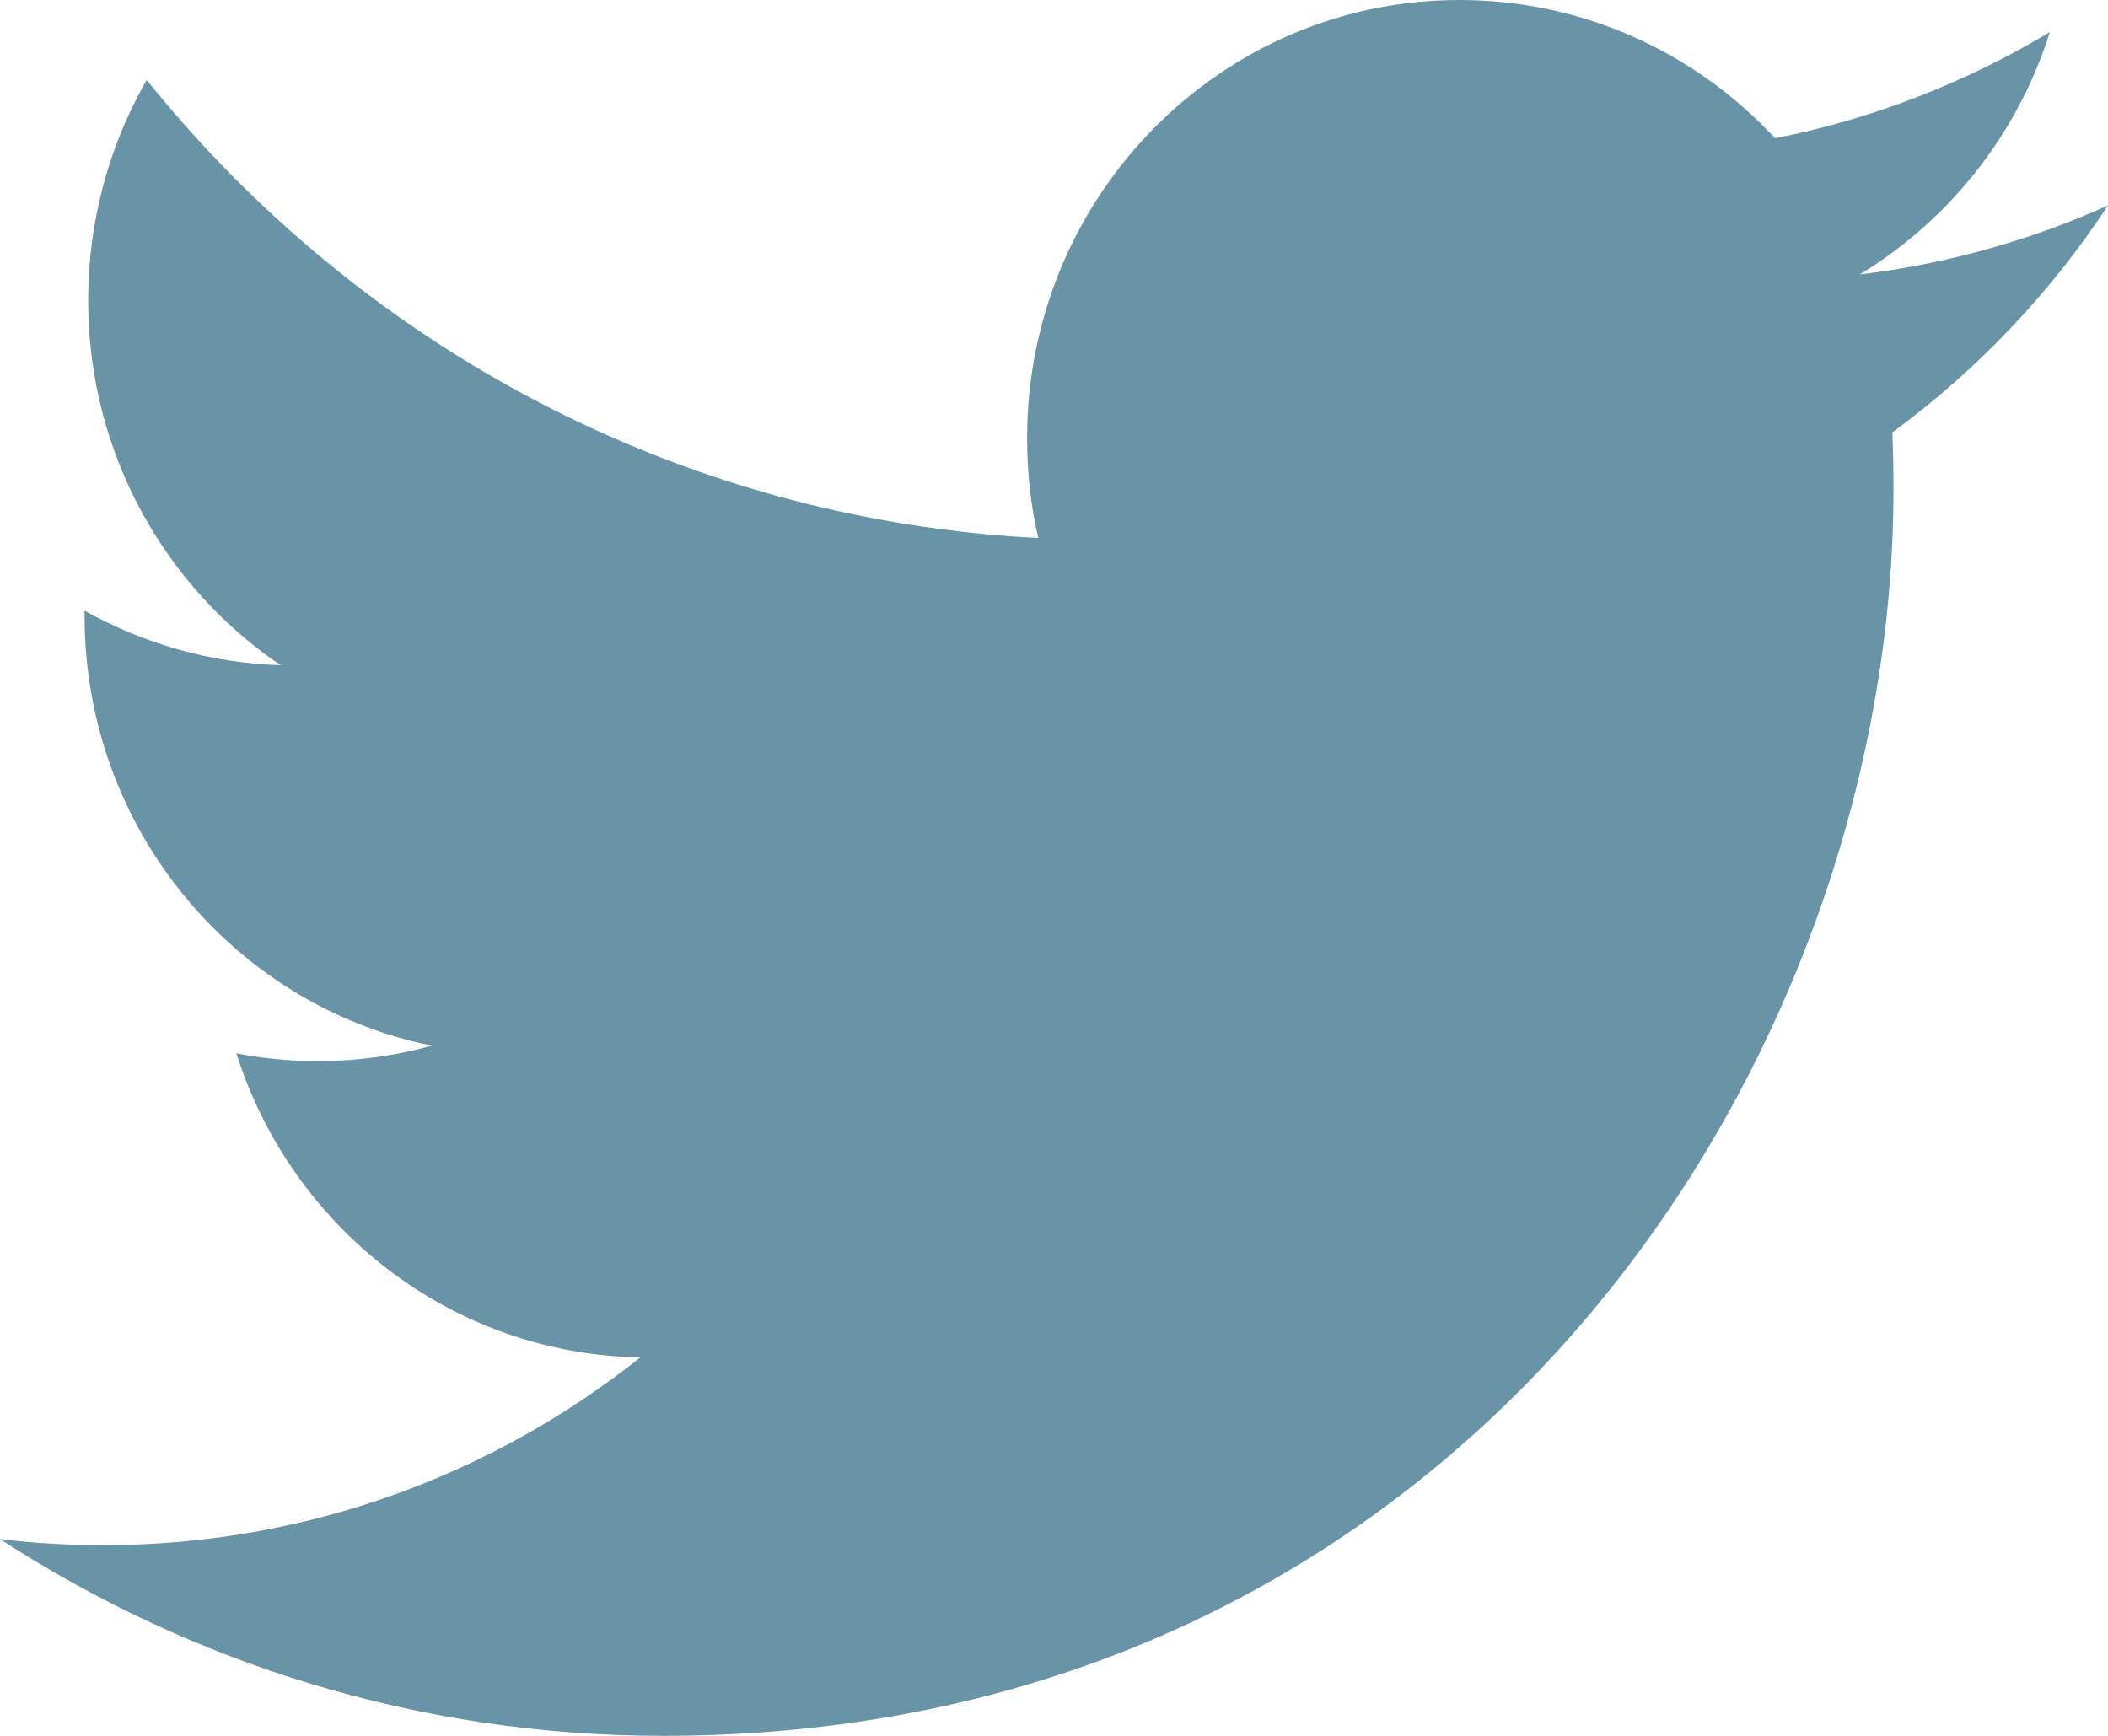
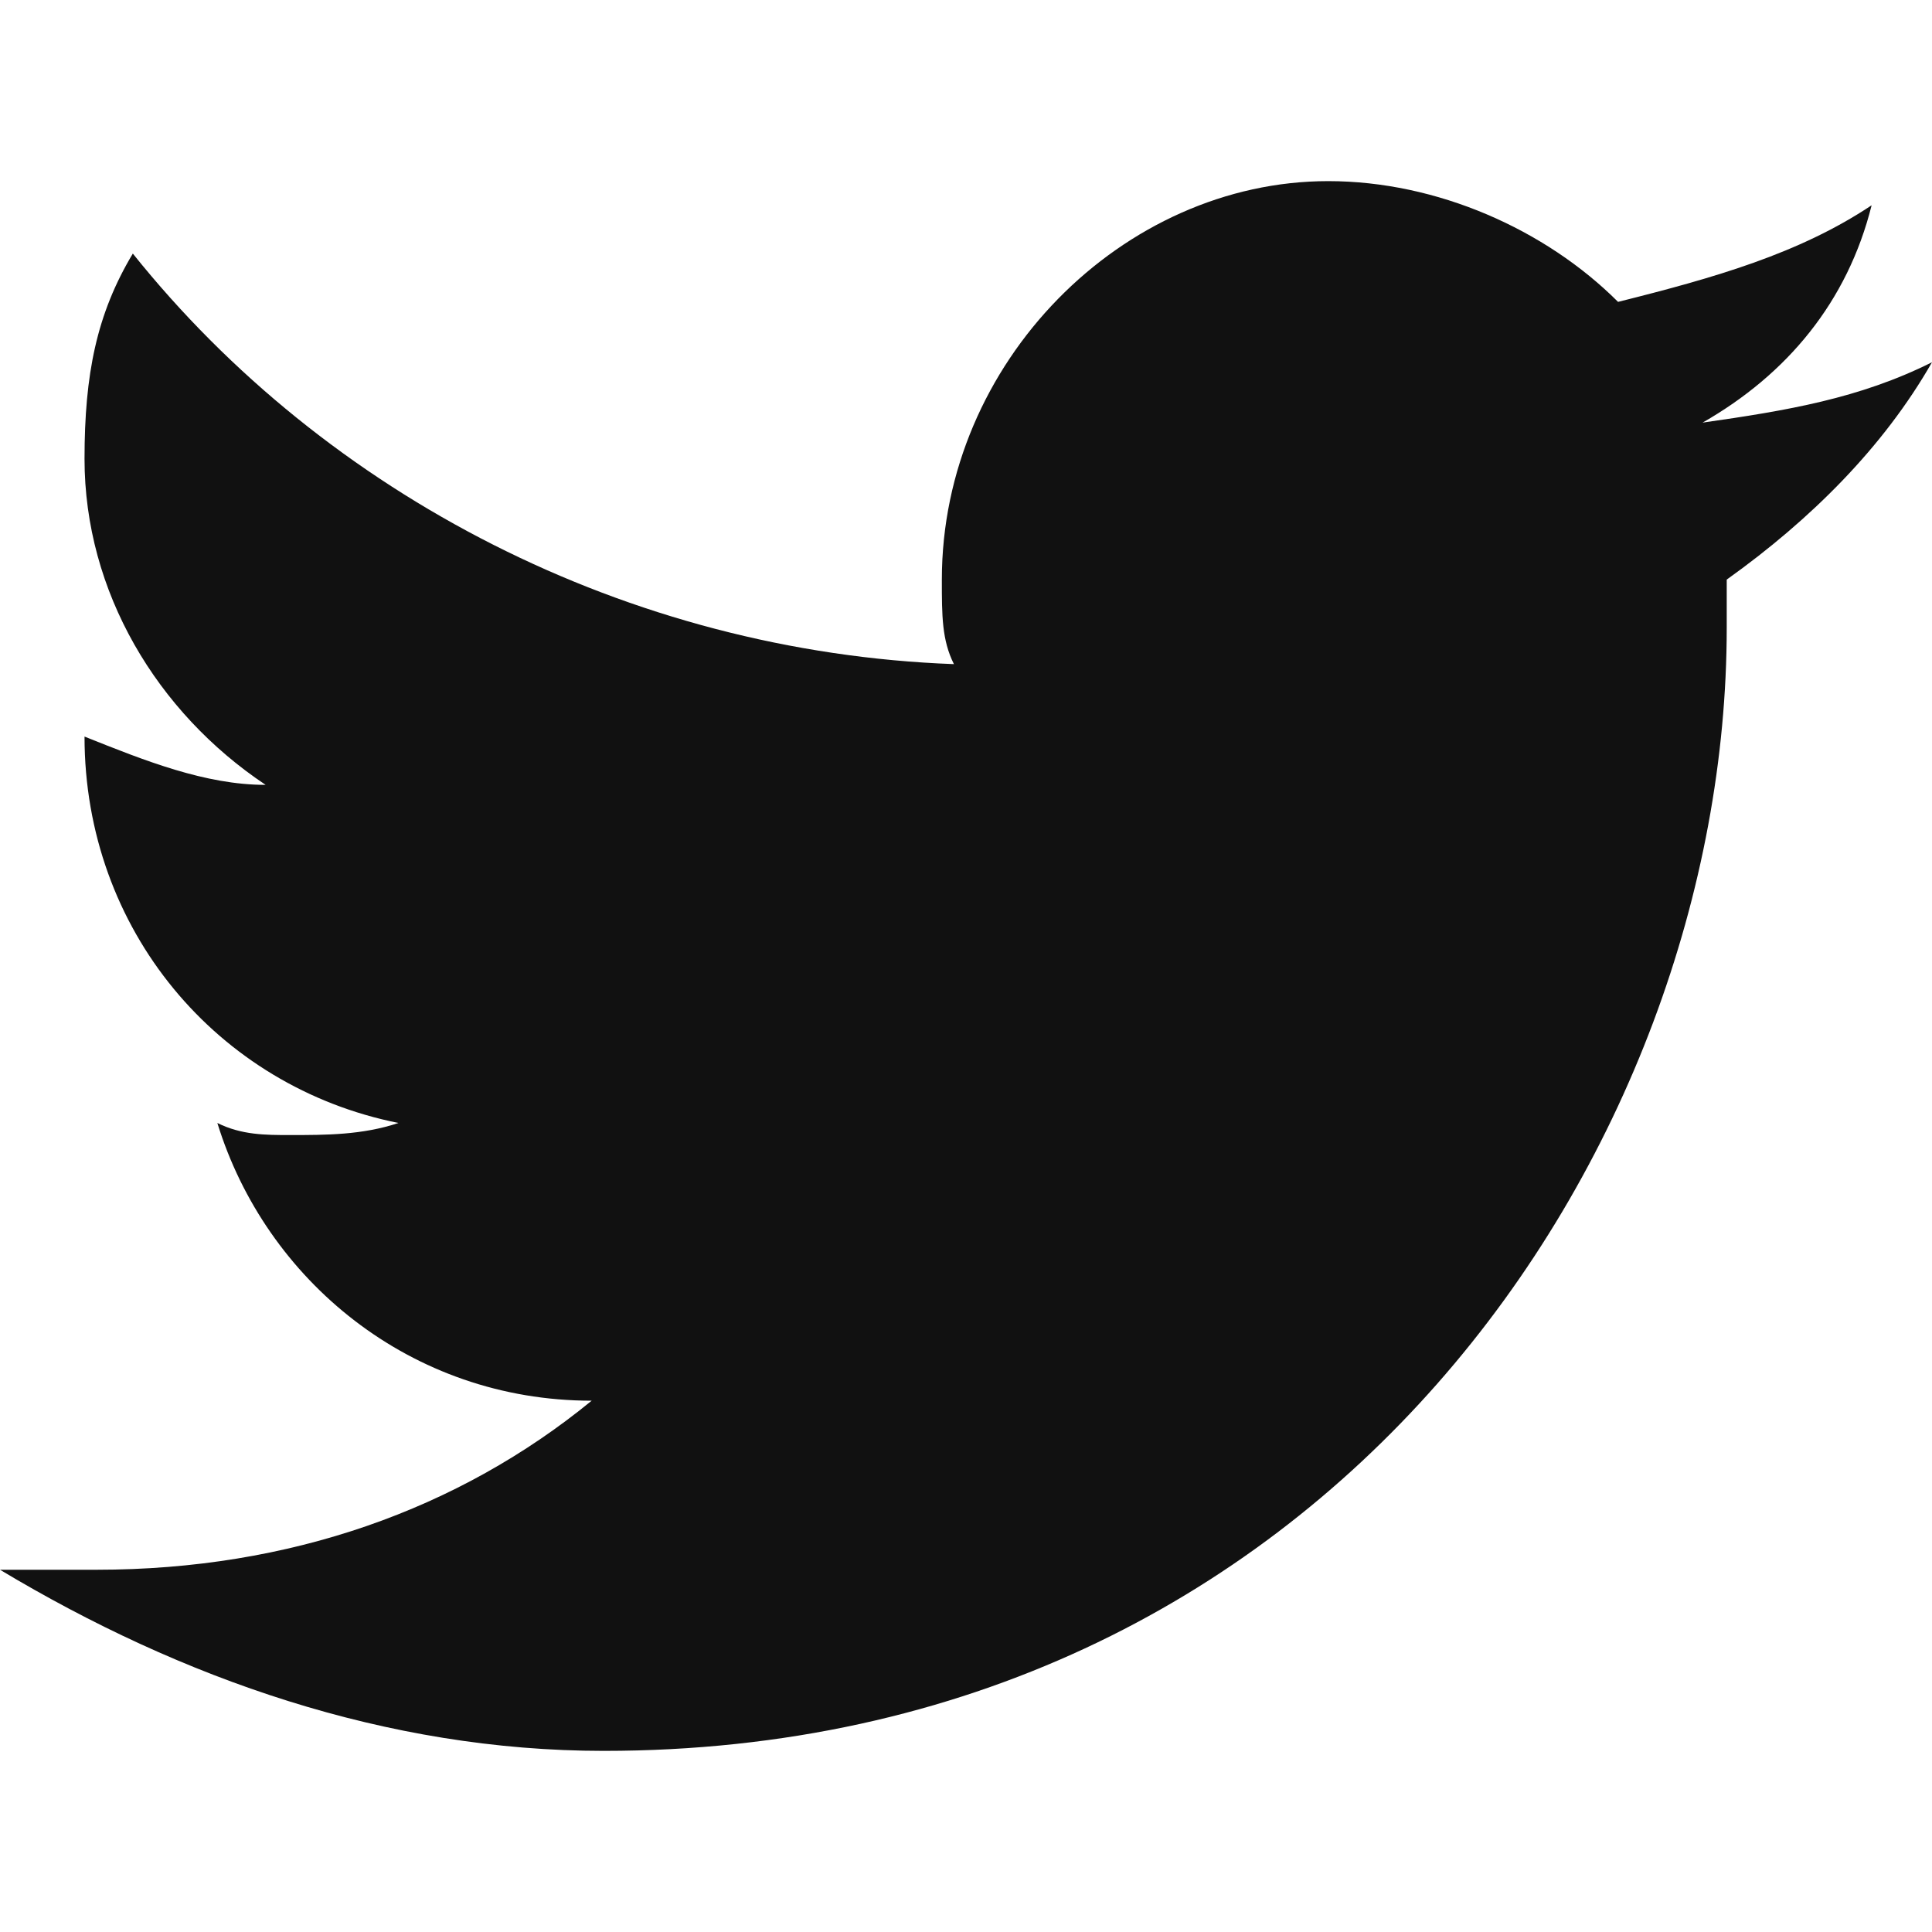
- <svg xmlns="http://www.w3.org/2000/svg" width="17px" height="14px" viewBox="0 0 17 14" version="1.1">
-   <g id="Page-1" stroke="none" stroke-width="1" fill="none" fill-rule="evenodd">
-     <g id="twitter" fill="#6994A8">
-       <path d="M14.315,1.115 C13.68,0.429 12.773,0 11.769,0 C9.845,0 8.283,1.583 8.283,3.534 C8.283,3.811 8.313,4.08 8.373,4.339 C5.474,4.191 2.905,2.786 1.183,0.645 C0.883,1.169 0.711,1.777 0.711,2.424 C0.711,3.649 1.327,4.731 2.263,5.365 C1.692,5.348 1.153,5.188 0.682,4.925 L0.682,4.968 C0.682,6.681 1.885,8.11 3.481,8.433 C3.189,8.516 2.88,8.558 2.562,8.558 C2.338,8.558 2.118,8.537 1.906,8.495 C2.35,9.899 3.637,10.921 5.164,10.948 C3.97,11.897 2.466,12.462 0.832,12.462 C0.551,12.462 0.272,12.446 0,12.413 C1.543,13.415 3.377,14 5.347,14 C11.762,14 15.27,8.615 15.27,3.945 C15.27,3.791 15.267,3.637 15.261,3.487 C15.942,2.988 16.534,2.366 17,1.657 C16.375,1.938 15.703,2.128 14.997,2.214 C15.718,1.777 16.271,1.084 16.531,0.259 C15.857,0.663 15.111,0.958 14.315,1.115 Z" id="Twitter" />
-     </g>
+ <svg xmlns="http://www.w3.org/2000/svg" viewBox="0 0 16 16" width="14" height="14">
+   <g class="nc-icon-wrapper" fill="#111111">
+     <path fill="#111111" d="M16,3c-0.6,0.3-1.2,0.4-1.9,0.5c0.7-0.4,1.2-1,1.4-1.8c-0.6,0.4-1.3,0.6-2.1,0.8c-0.6-0.6-1.5-1-2.4-1 C9.3,1.5,7.8,3,7.8,4.8c0,0.3,0,0.5,0.1,0.7C5.2,5.4,2.7,4.1,1.1,2.1c-0.3,0.5-0.4,1-0.4,1.7c0,1.1,0.6,2.1,1.5,2.7 c-0.5,0-1-0.2-1.5-0.4c0,0,0,0,0,0c0,1.6,1.1,2.9,2.6,3.2C3,9.4,2.7,9.4,2.4,9.4c-0.2,0-0.4,0-0.6-0.1c0.4,1.3,1.6,2.3,3.1,2.3 c-1.1,0.9-2.5,1.4-4.1,1.4c-0.3,0-0.5,0-0.8,0c1.5,0.9,3.2,1.5,5,1.5c6,0,9.3-5,9.3-9.3c0-0.1,0-0.3,0-0.4C15,4.3,15.6,3.7,16,3z" />
  </g>
</svg>
